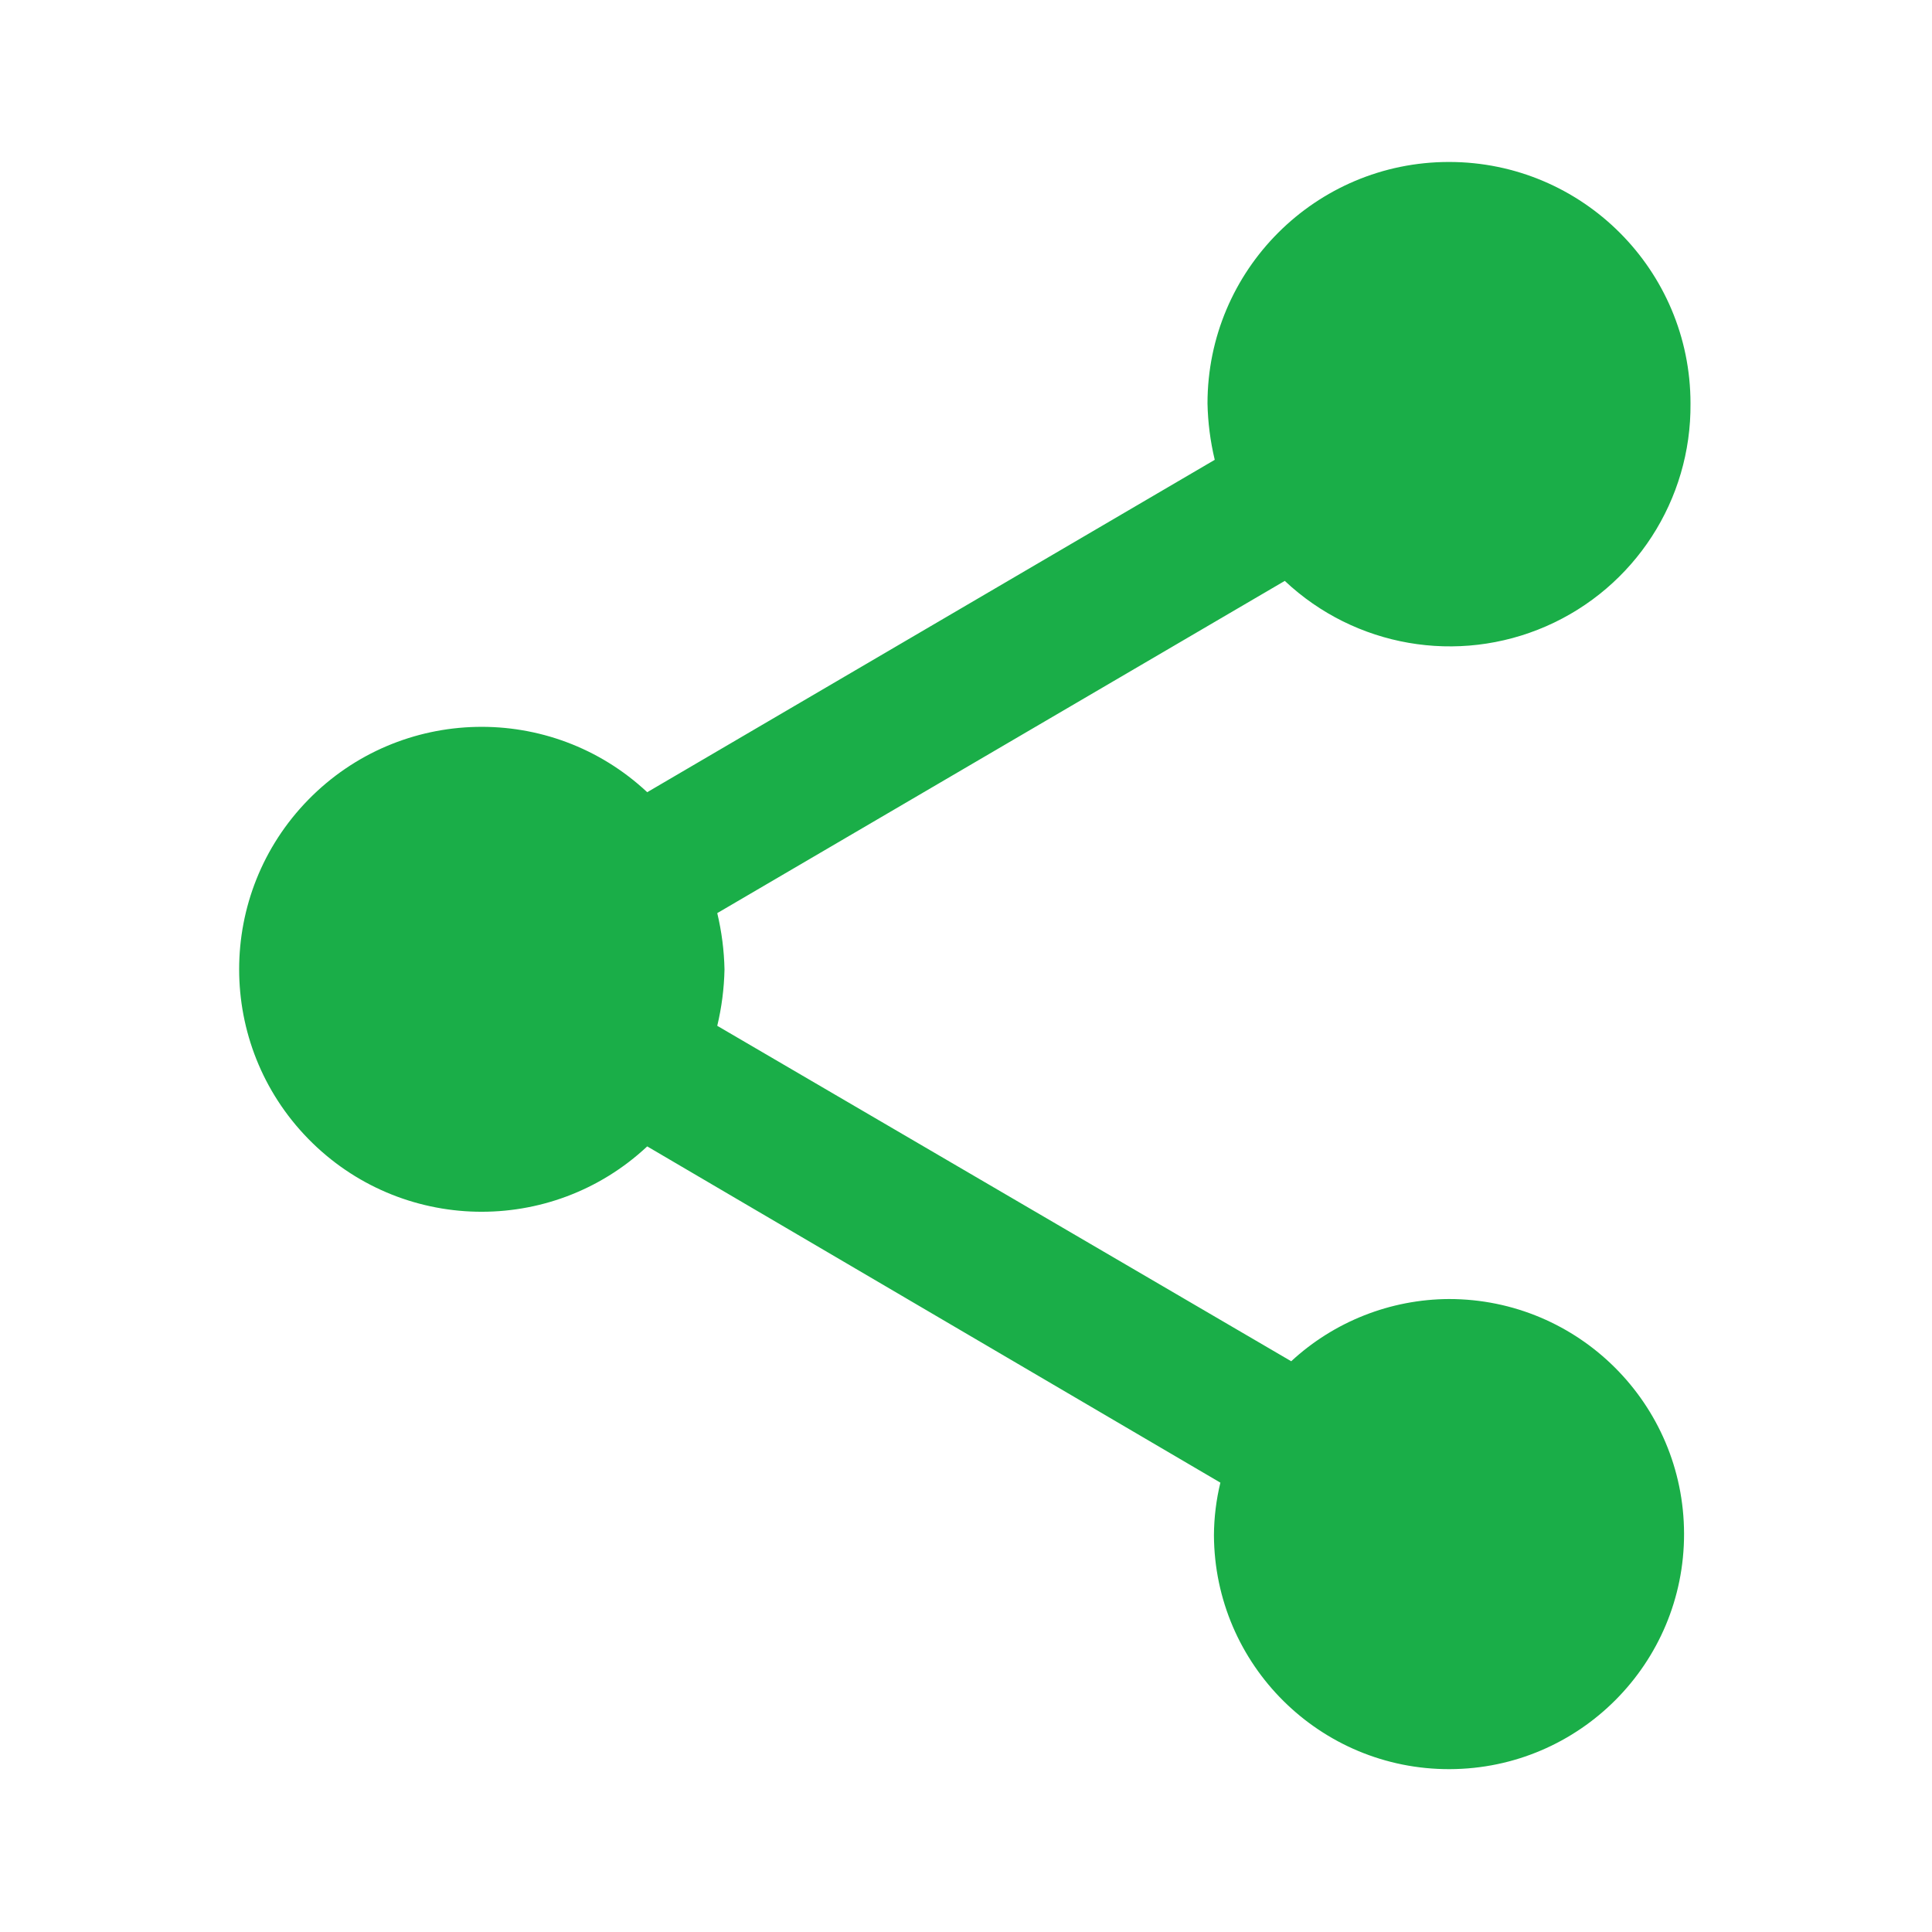
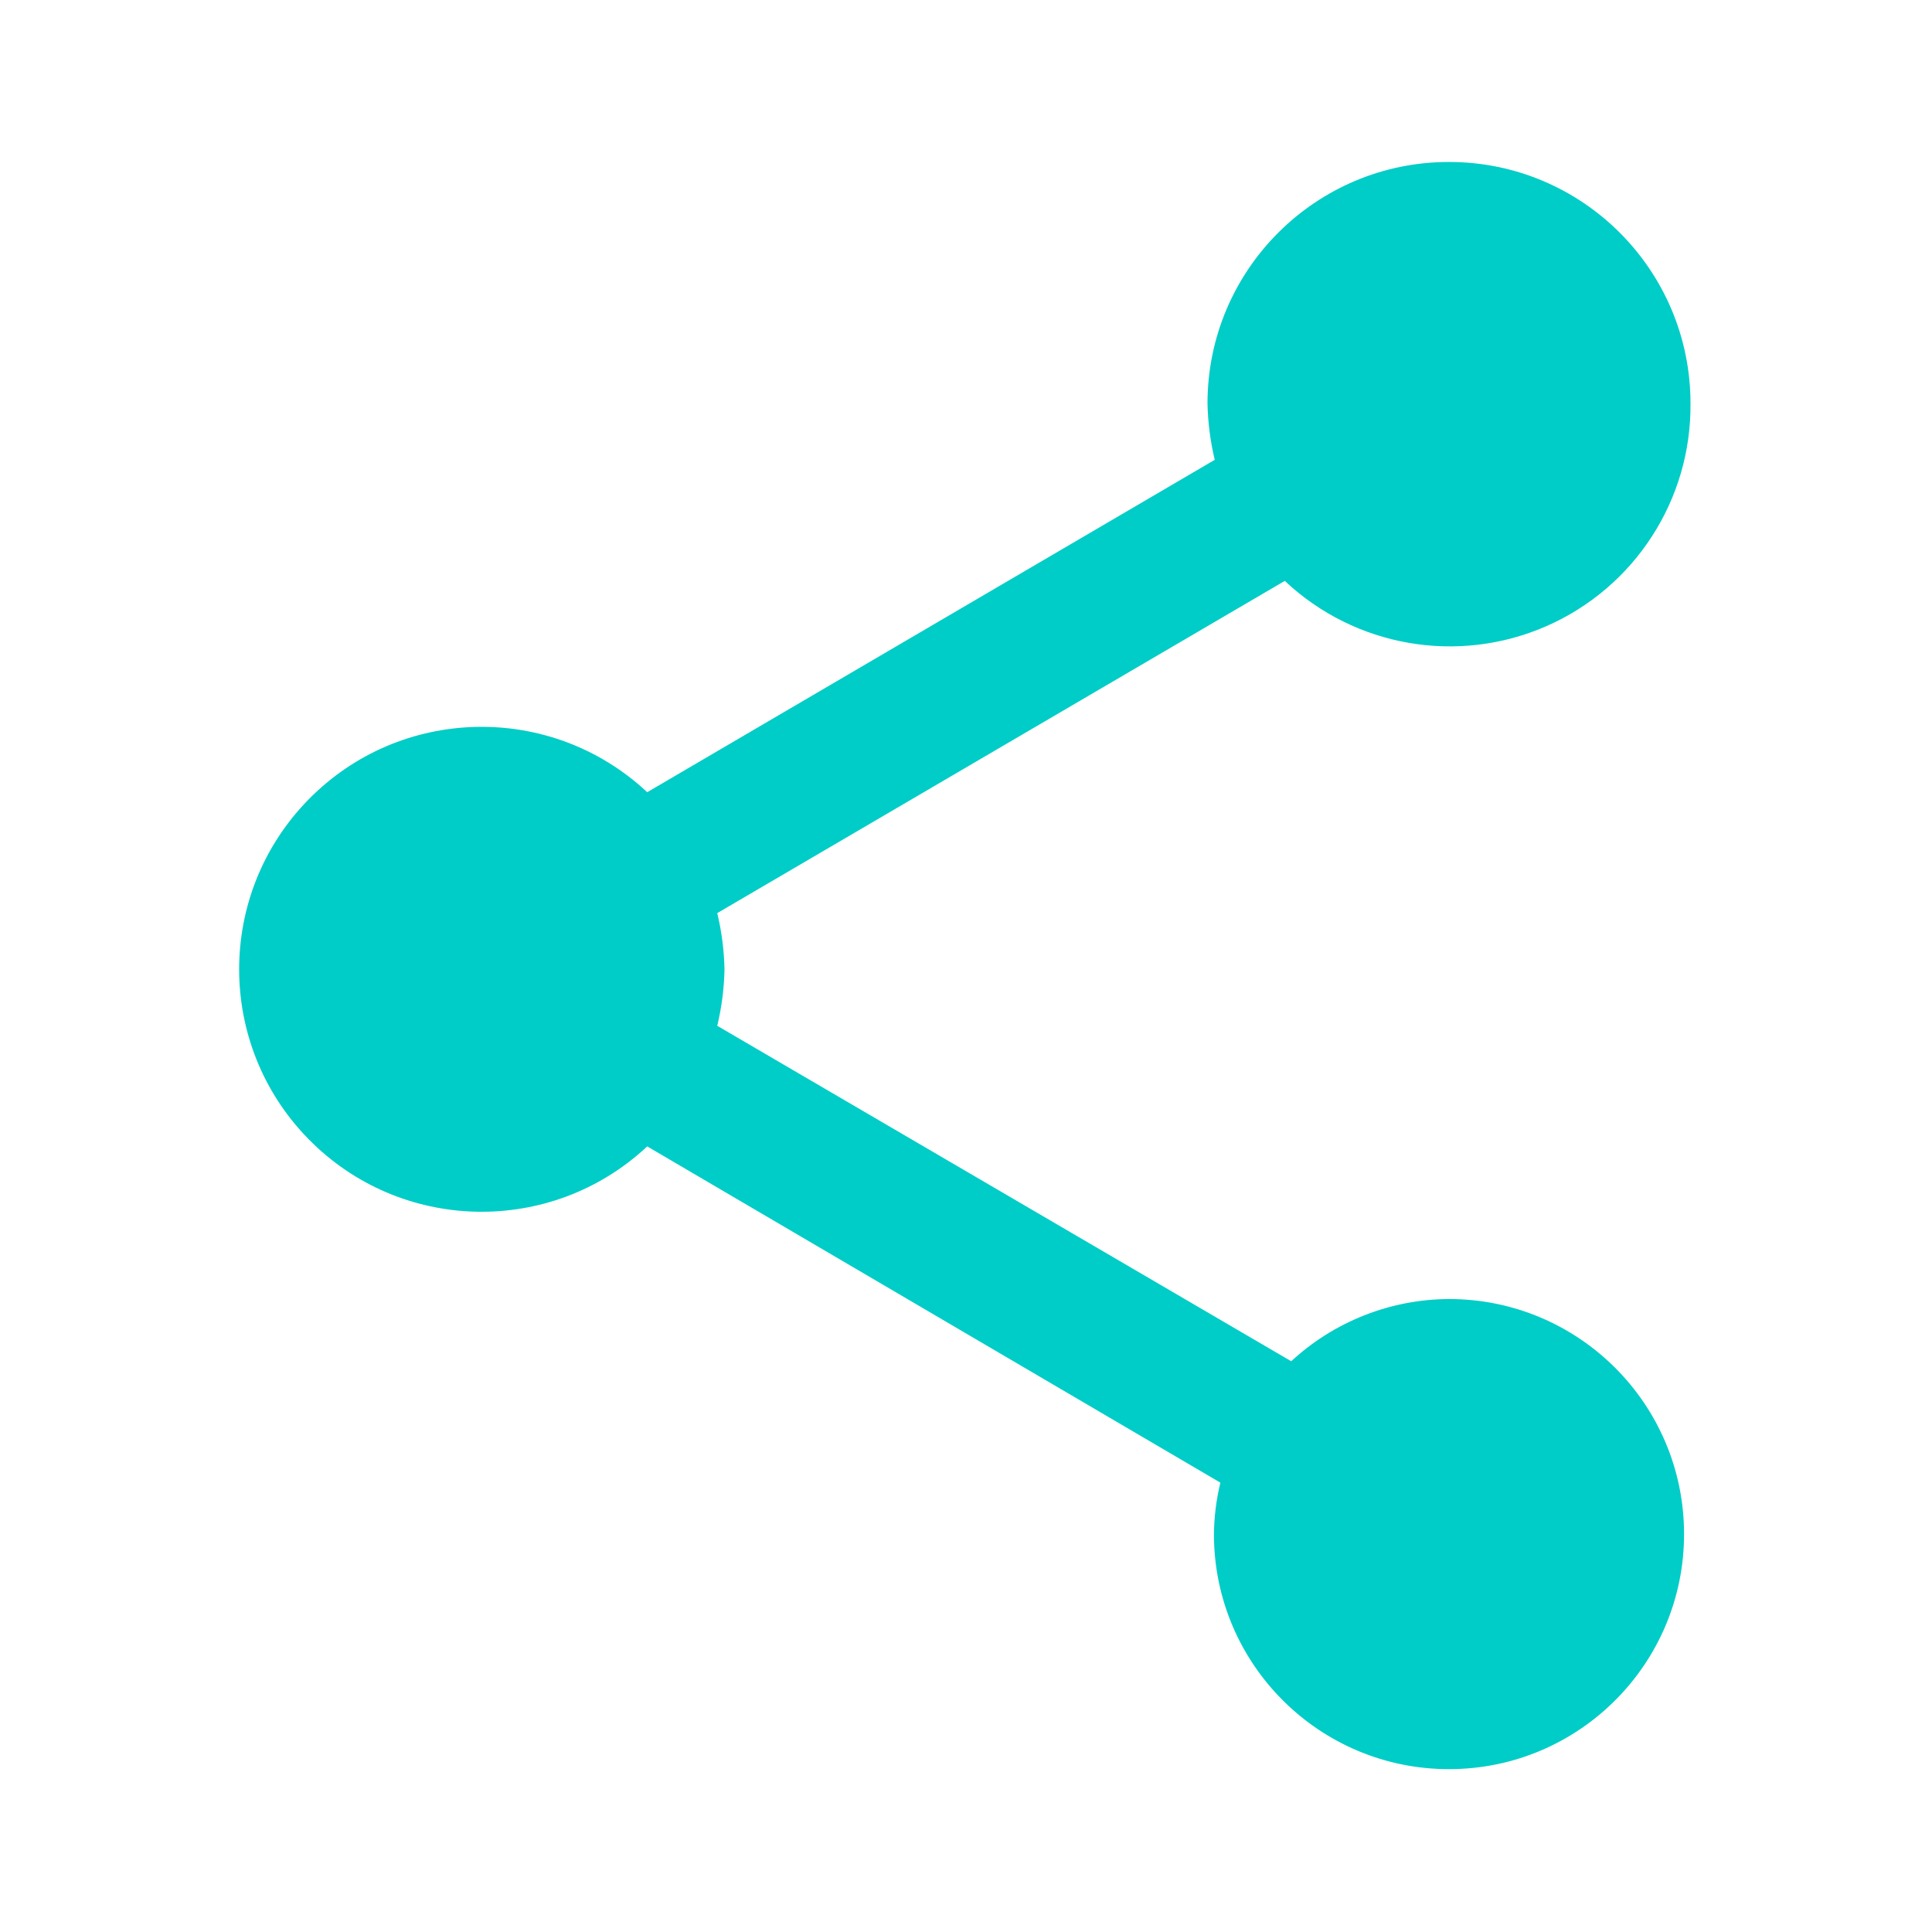
<svg xmlns="http://www.w3.org/2000/svg" width="24" height="24" viewBox="0 0 24 24" version="1.1" id="svg1558">
  <defs id="defs1552">
    <style id="style1550">.a{fill:none;}</style>
  </defs>
  <rect class="a" width="24" height="24" id="rect1554" />
-   <path d="M15,14.137a2.906,2.906,0,0,0-1.96.773L5.91,10.743a3.3,3.3,0,0,0,.09-.7,3.3,3.3,0,0,0-.09-.7l7.05-4.127A2.99,2.99,0,0,0,18,3.012a3,3,0,1,0-6,0,3.3,3.3,0,0,0,.09.7L5.04,7.841a3.012,3.012,0,1,0,0,4.4l7.12,4.177a2.843,2.843,0,0,0-.08.653A2.92,2.92,0,1,0,15,14.137Z" transform="translate(3 2)" id="path1556" style="fill:#1AAE48;fill-opacity:1" />
+   <path d="M15,14.137a2.906,2.906,0,0,0-1.96.773L5.91,10.743a3.3,3.3,0,0,0,.09-.7,3.3,3.3,0,0,0-.09-.7l7.05-4.127A2.99,2.99,0,0,0,18,3.012a3,3,0,1,0-6,0,3.3,3.3,0,0,0,.09.7L5.04,7.841a3.012,3.012,0,1,0,0,4.4l7.12,4.177a2.843,2.843,0,0,0-.08.653A2.92,2.92,0,1,0,15,14.137Z" transform="translate(3 2)" id="path1556" style="fill:#00cdc7;fill-opacity:1" />
</svg>
